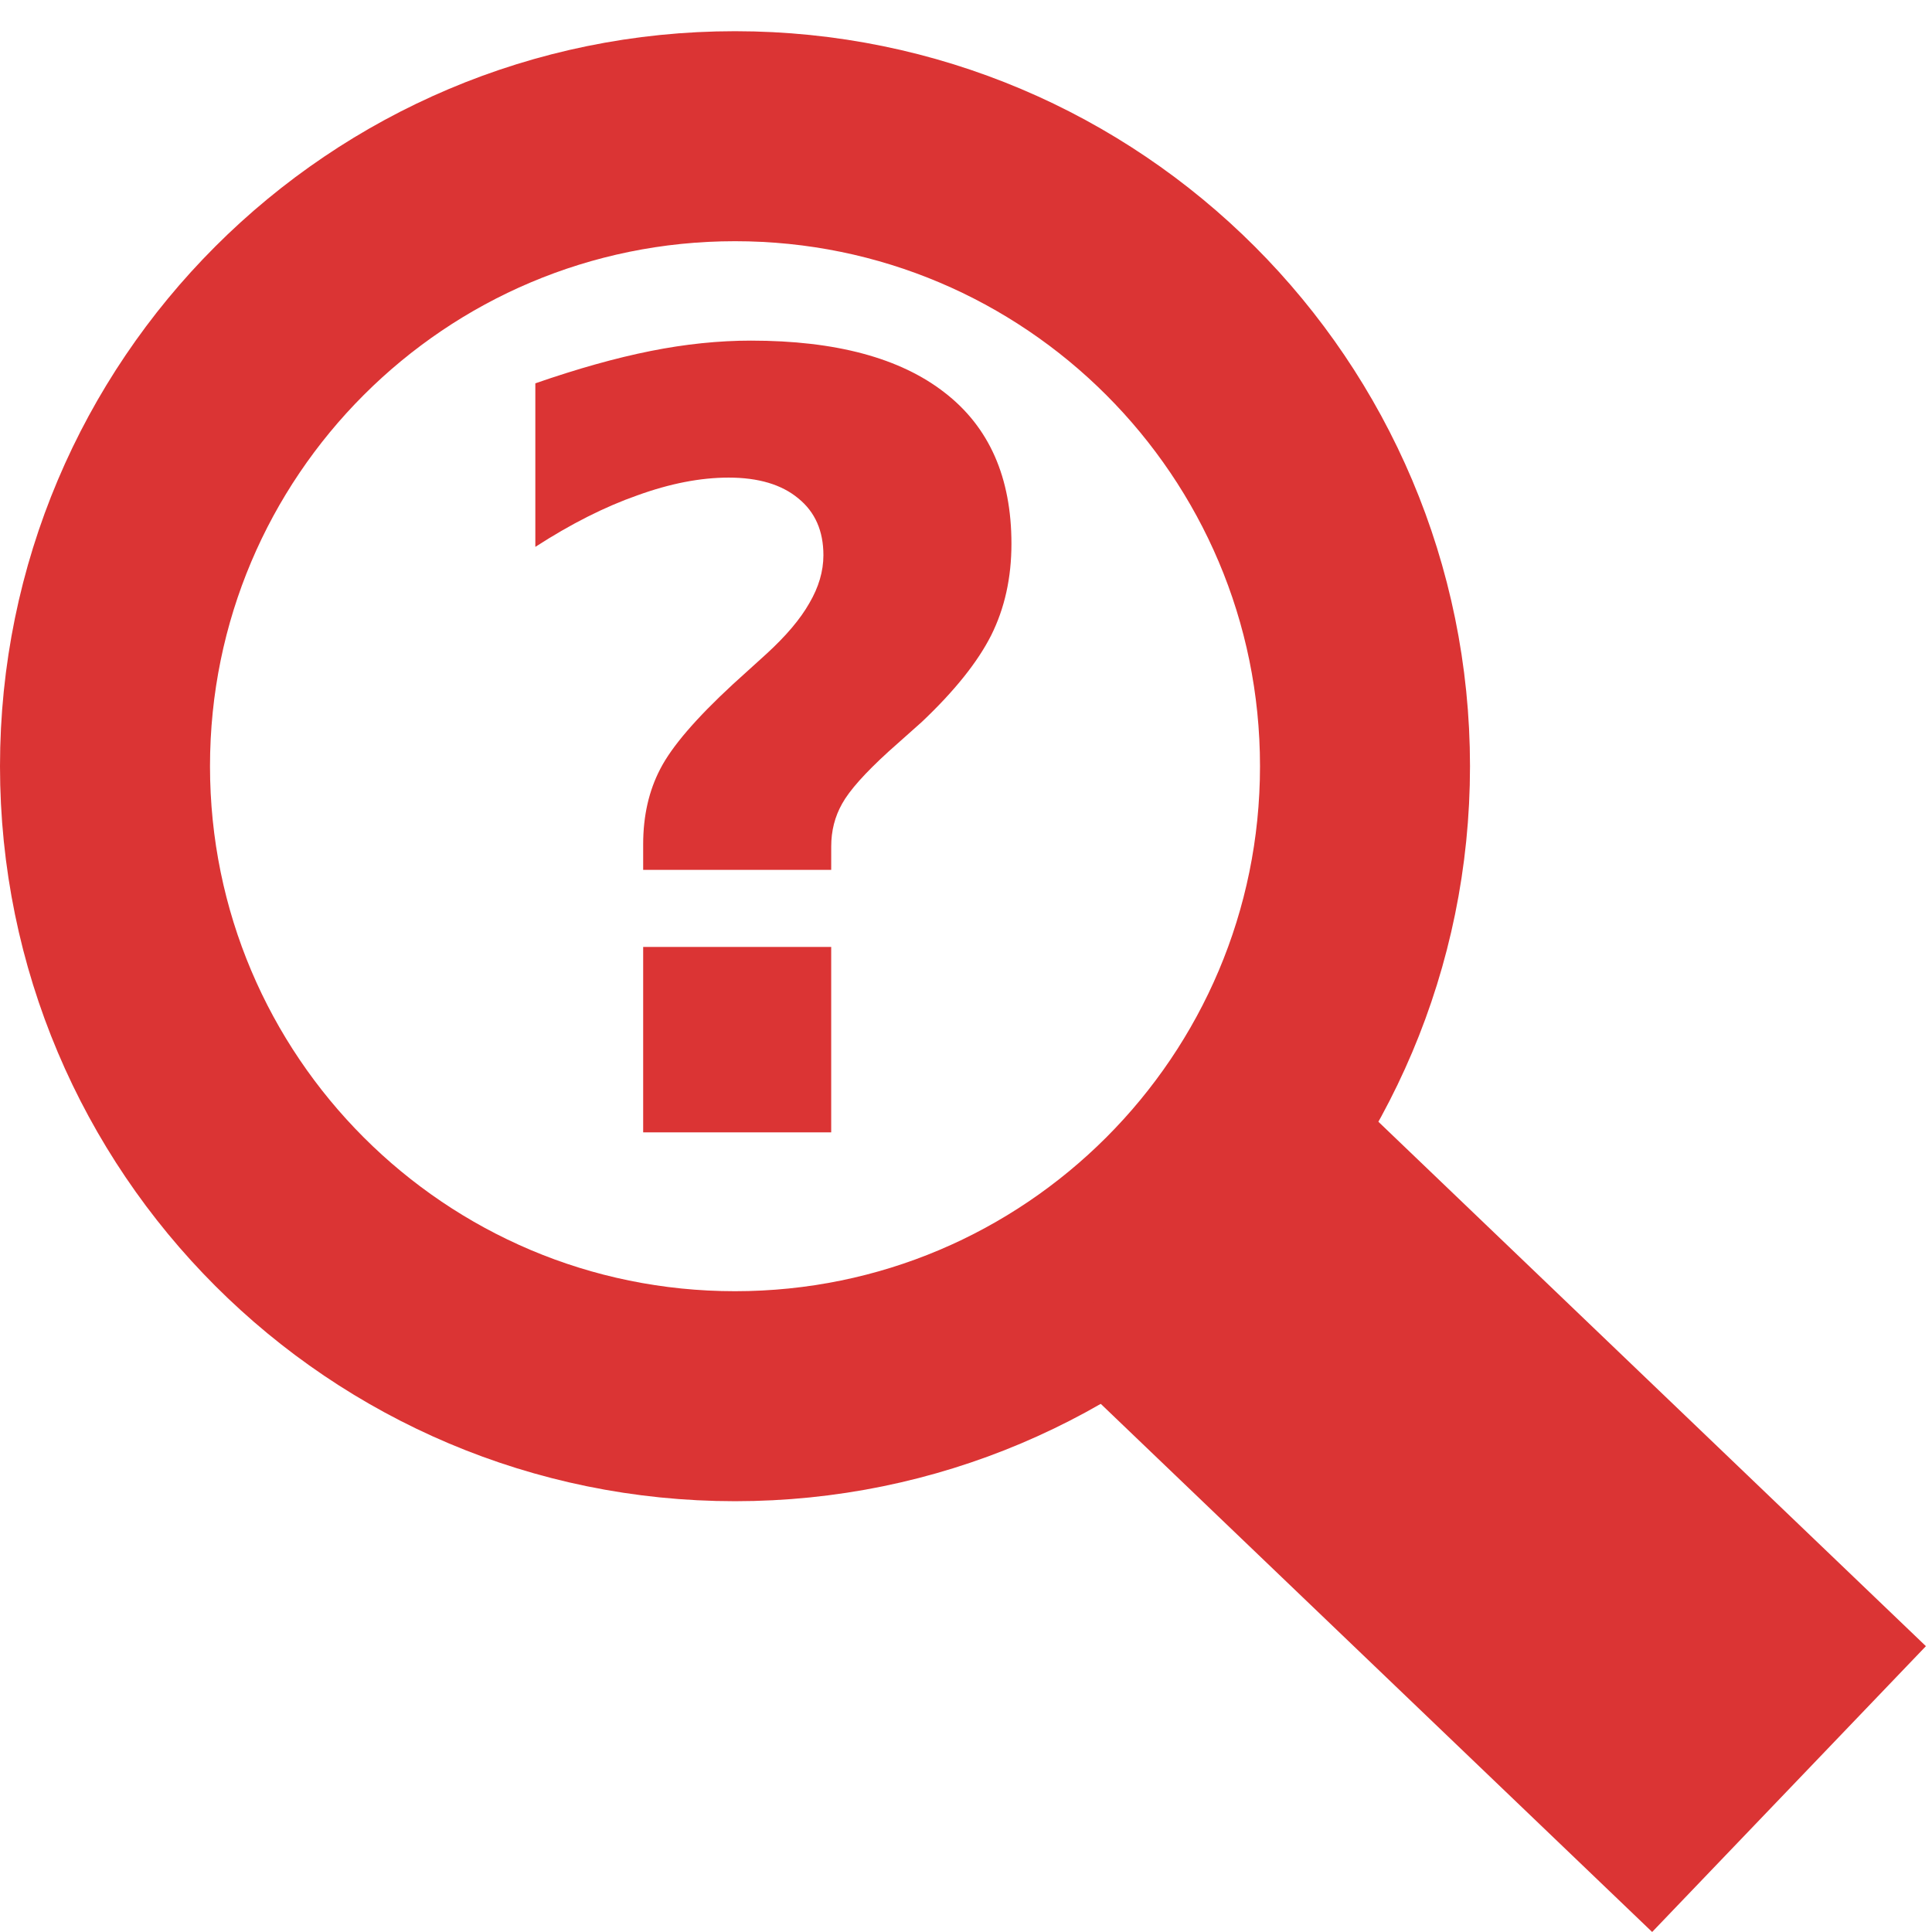
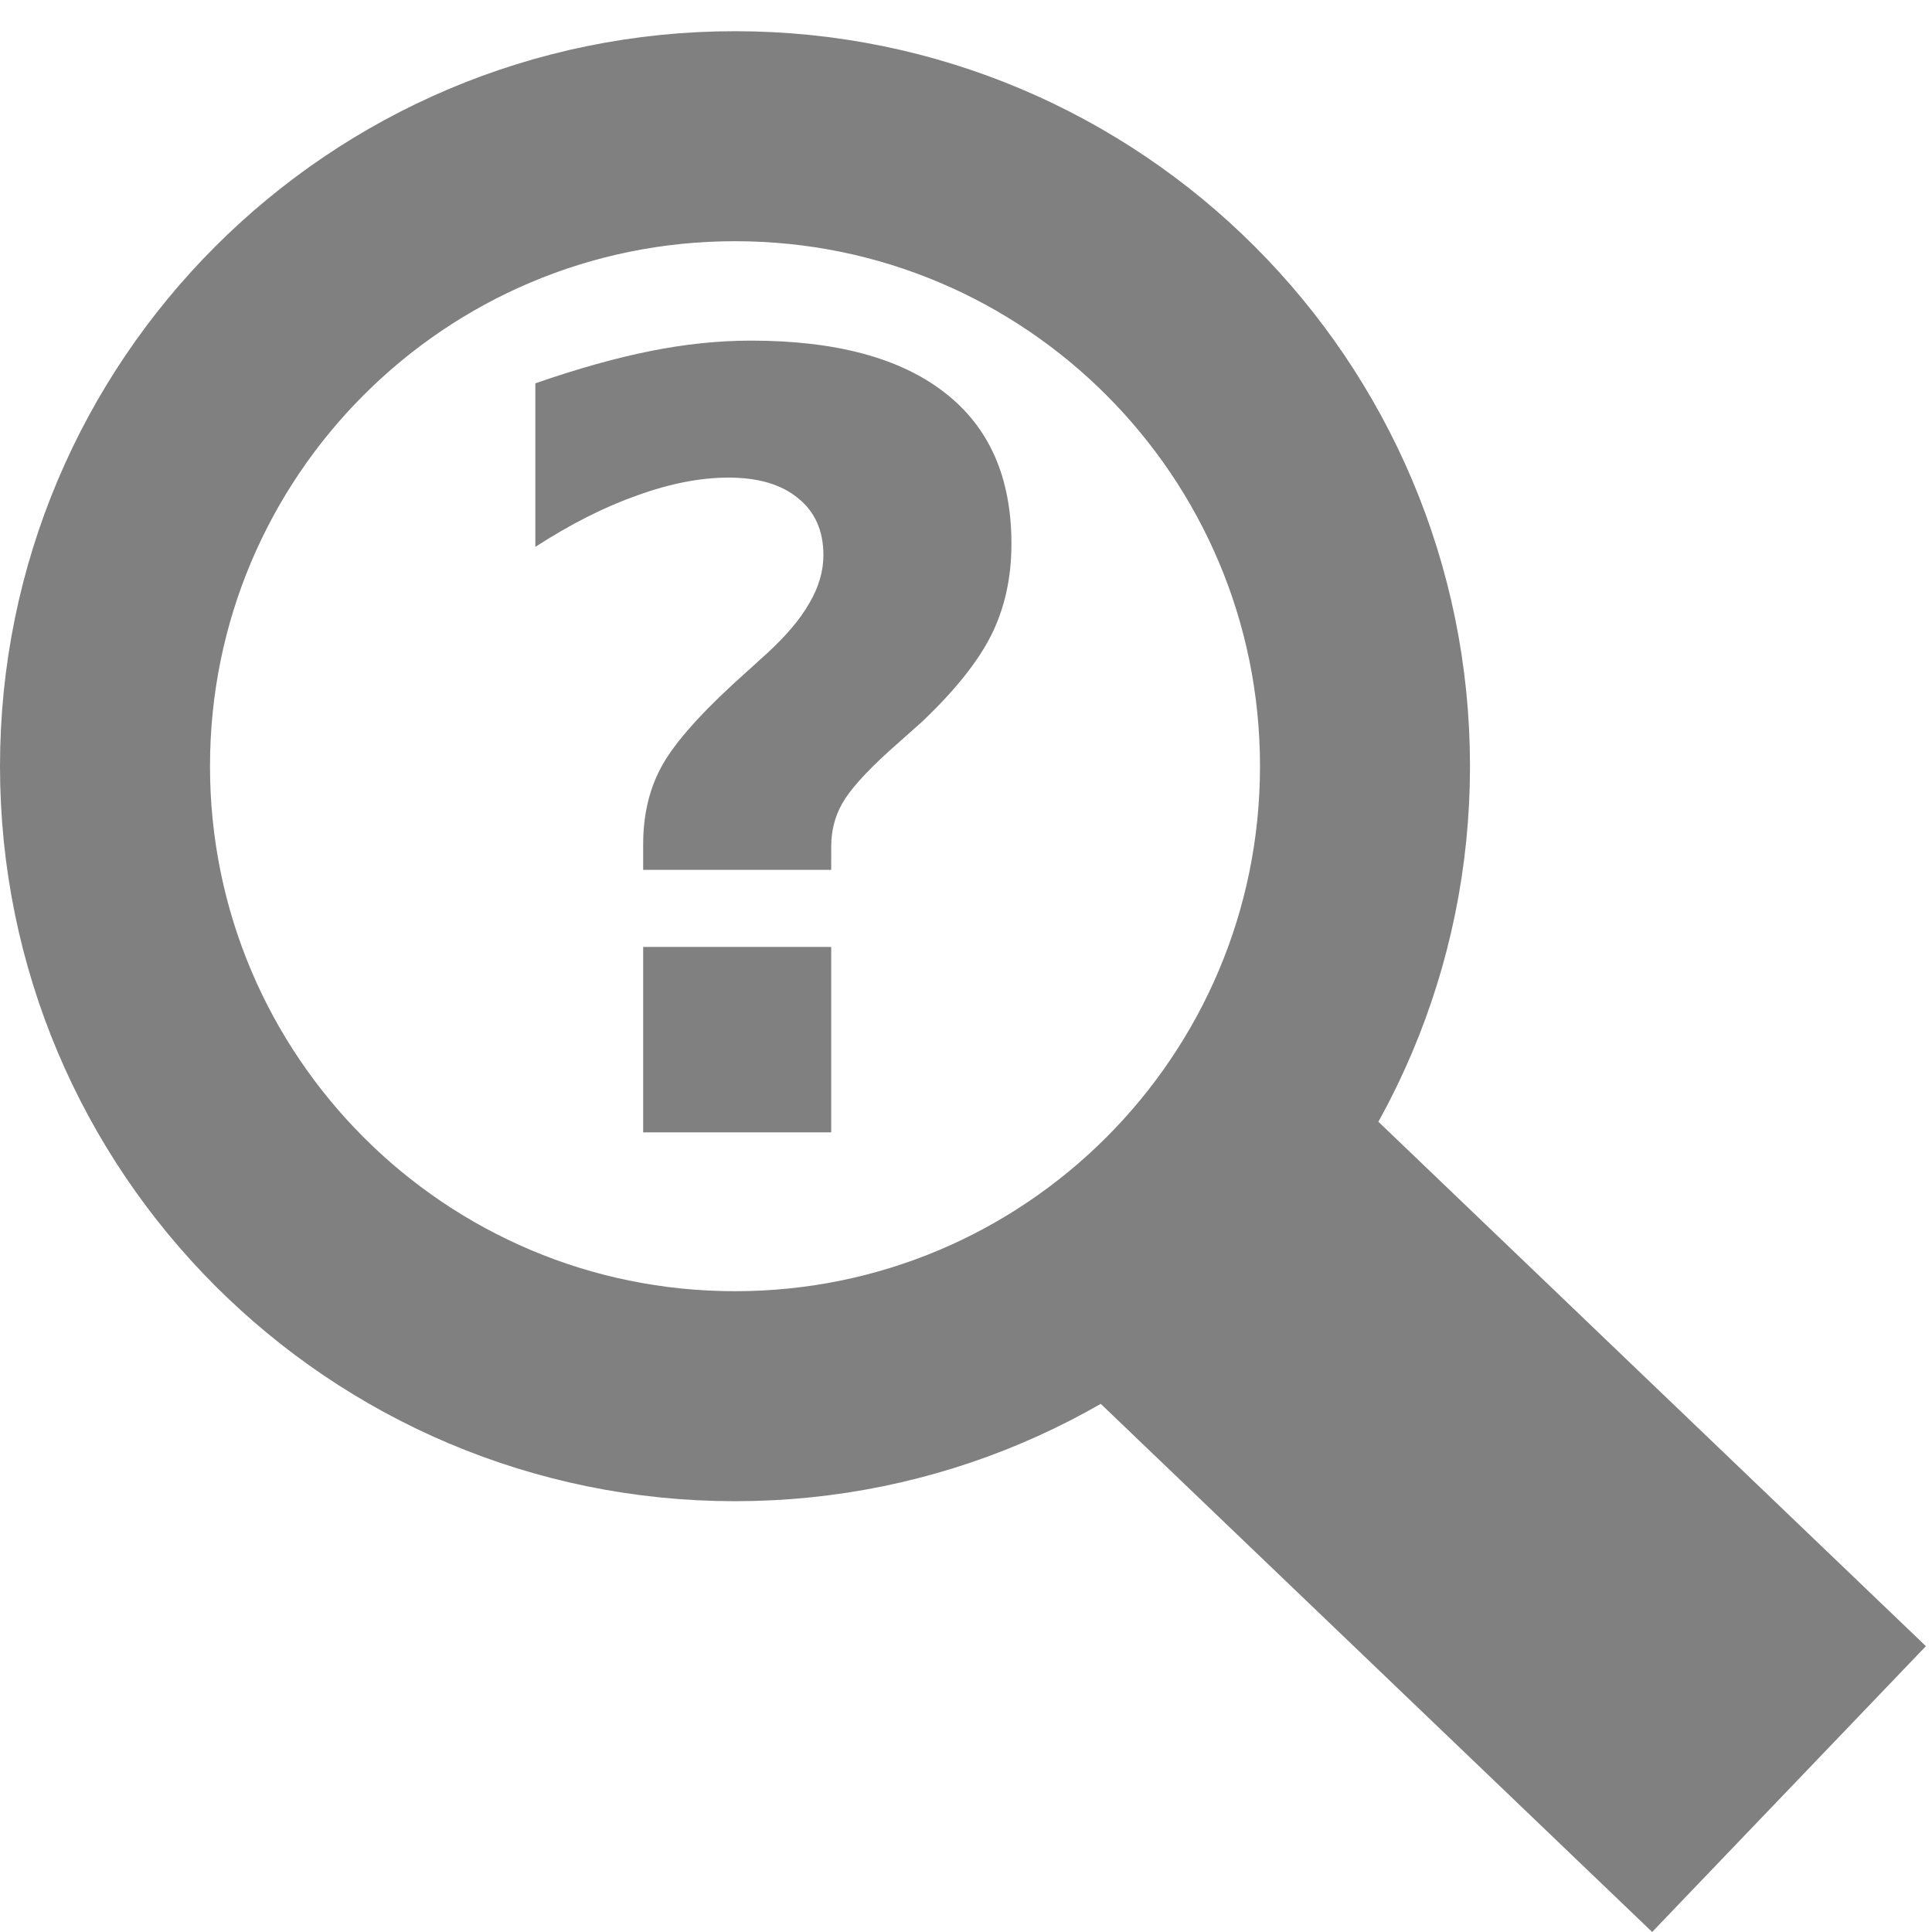
- <svg width="92mm" height="92mm" viewBox="0 0 92 92">
-   <path d="M39.581 41.421h-8.954v-1.215q0-2.034.818-3.597.819-1.587 3.448-4.018l1.588-1.439q1.414-1.29 2.059-2.43.67-1.142.67-2.283 0-1.736-1.191-2.703-1.19-.993-3.324-.993-2.01 0-4.341.844-2.332.818-4.862 2.455v-7.788q3.002-1.042 5.482-1.538t4.787-.496q6.053 0 9.228 2.48 3.175 2.456 3.175 7.194 0 2.43-.968 4.365-.967 1.91-3.299 4.118L42.31 35.79q-1.687 1.538-2.208 2.48-.52.918-.52 2.034zm-8.954 3.671h8.954v8.83h-8.954Z" style="line-height:1;-inkscape-font-specification:&quot;DejaVu Sans Bold&quot;" font-style="normal" font-variant="normal" font-weight="700" font-stretch="normal" font-size="50.8px" font-family="DejaVu Sans" display="inline" fill="#db3434" fill-opacity="1" stroke-width=".265" />
-   <circle cx="35" cy="36.486" r="30" fill="none" fill-opacity="1" stroke="#db3434" stroke-width="10" stroke-miterlimit="4" stroke-dasharray="none" stroke-opacity="1" />
-   <rect width="18.846" height="39.963" x="-12.021" y="80.49" ry="0" transform="rotate(-46.235)" opacity="1" fill="#db3434" fill-opacity="1" stroke="none" stroke-width="8" stroke-miterlimit="4" stroke-dasharray="none" stroke-opacity="1" />
+ <svg xmlns="http://www.w3.org/2000/svg" width="92mm" height="92mm" viewBox="0 0 92 92">
+   <path d="M39.581 41.421h-8.954v-1.215q0-2.034.818-3.597.819-1.587 3.448-4.018l1.588-1.439q1.414-1.29 2.059-2.43.67-1.142.67-2.283 0-1.736-1.191-2.703-1.19-.993-3.324-.993-2.01 0-4.341.844-2.332.818-4.862 2.455v-7.788q3.002-1.042 5.482-1.538t4.787-.496q6.053 0 9.228 2.48 3.175 2.456 3.175 7.194 0 2.43-.968 4.365-.967 1.91-3.299 4.118L42.31 35.79q-1.687 1.538-2.208 2.48-.52.918-.52 2.034zm-8.954 3.671h8.954v8.83h-8.954Z" style="line-height:1;-inkscape-font-specification:&quot;DejaVu Sans Bold&quot;" font-style="normal" font-variant="normal" font-weight="700" font-stretch="normal" font-size="50.8px" font-family="DejaVu Sans" display="inline" fill="gray" fill-opacity="1" stroke-width=".265" />
+   <circle cx="35" cy="36.486" r="30" fill="none" fill-opacity="1" stroke="gray" stroke-width="10" stroke-miterlimit="4" stroke-dasharray="none" stroke-opacity="1" />
+   <rect width="18.846" height="39.963" x="-12.021" y="80.49" ry="0" transform="rotate(-46.235)" opacity="1" fill="gray" fill-opacity="1" stroke="none" stroke-width="8" stroke-miterlimit="4" stroke-dasharray="none" stroke-opacity="1" />
</svg>
